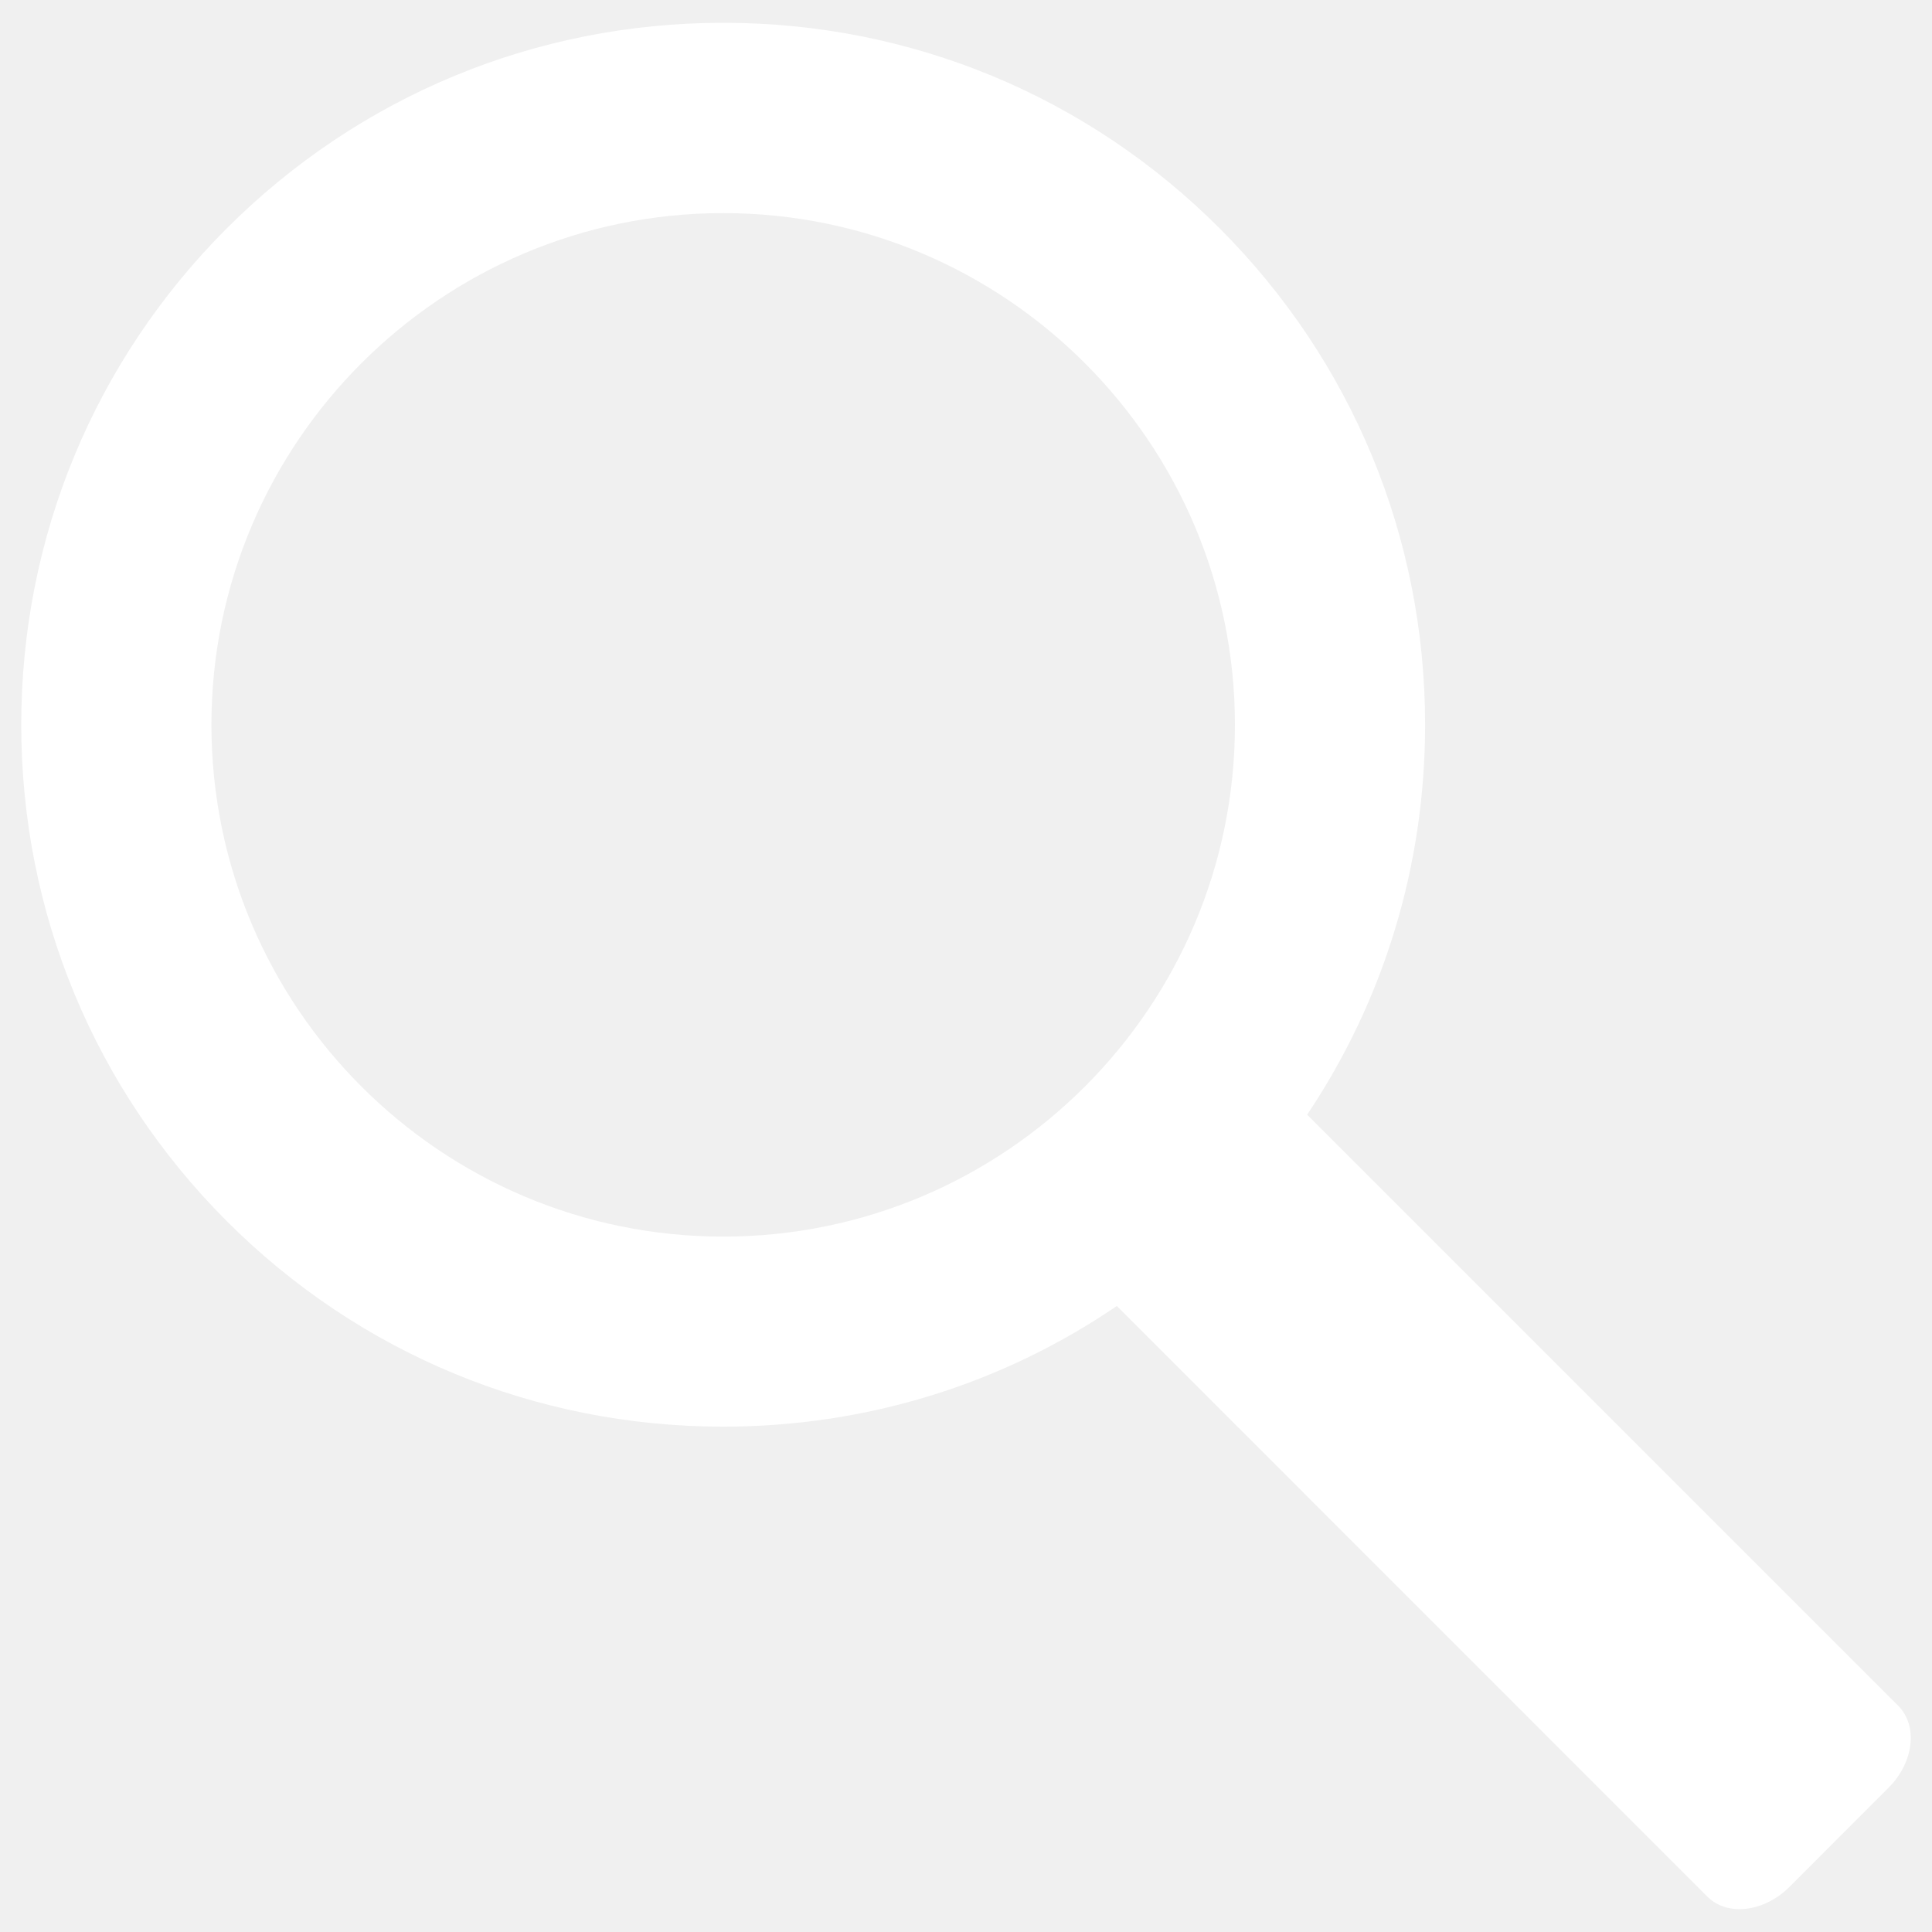
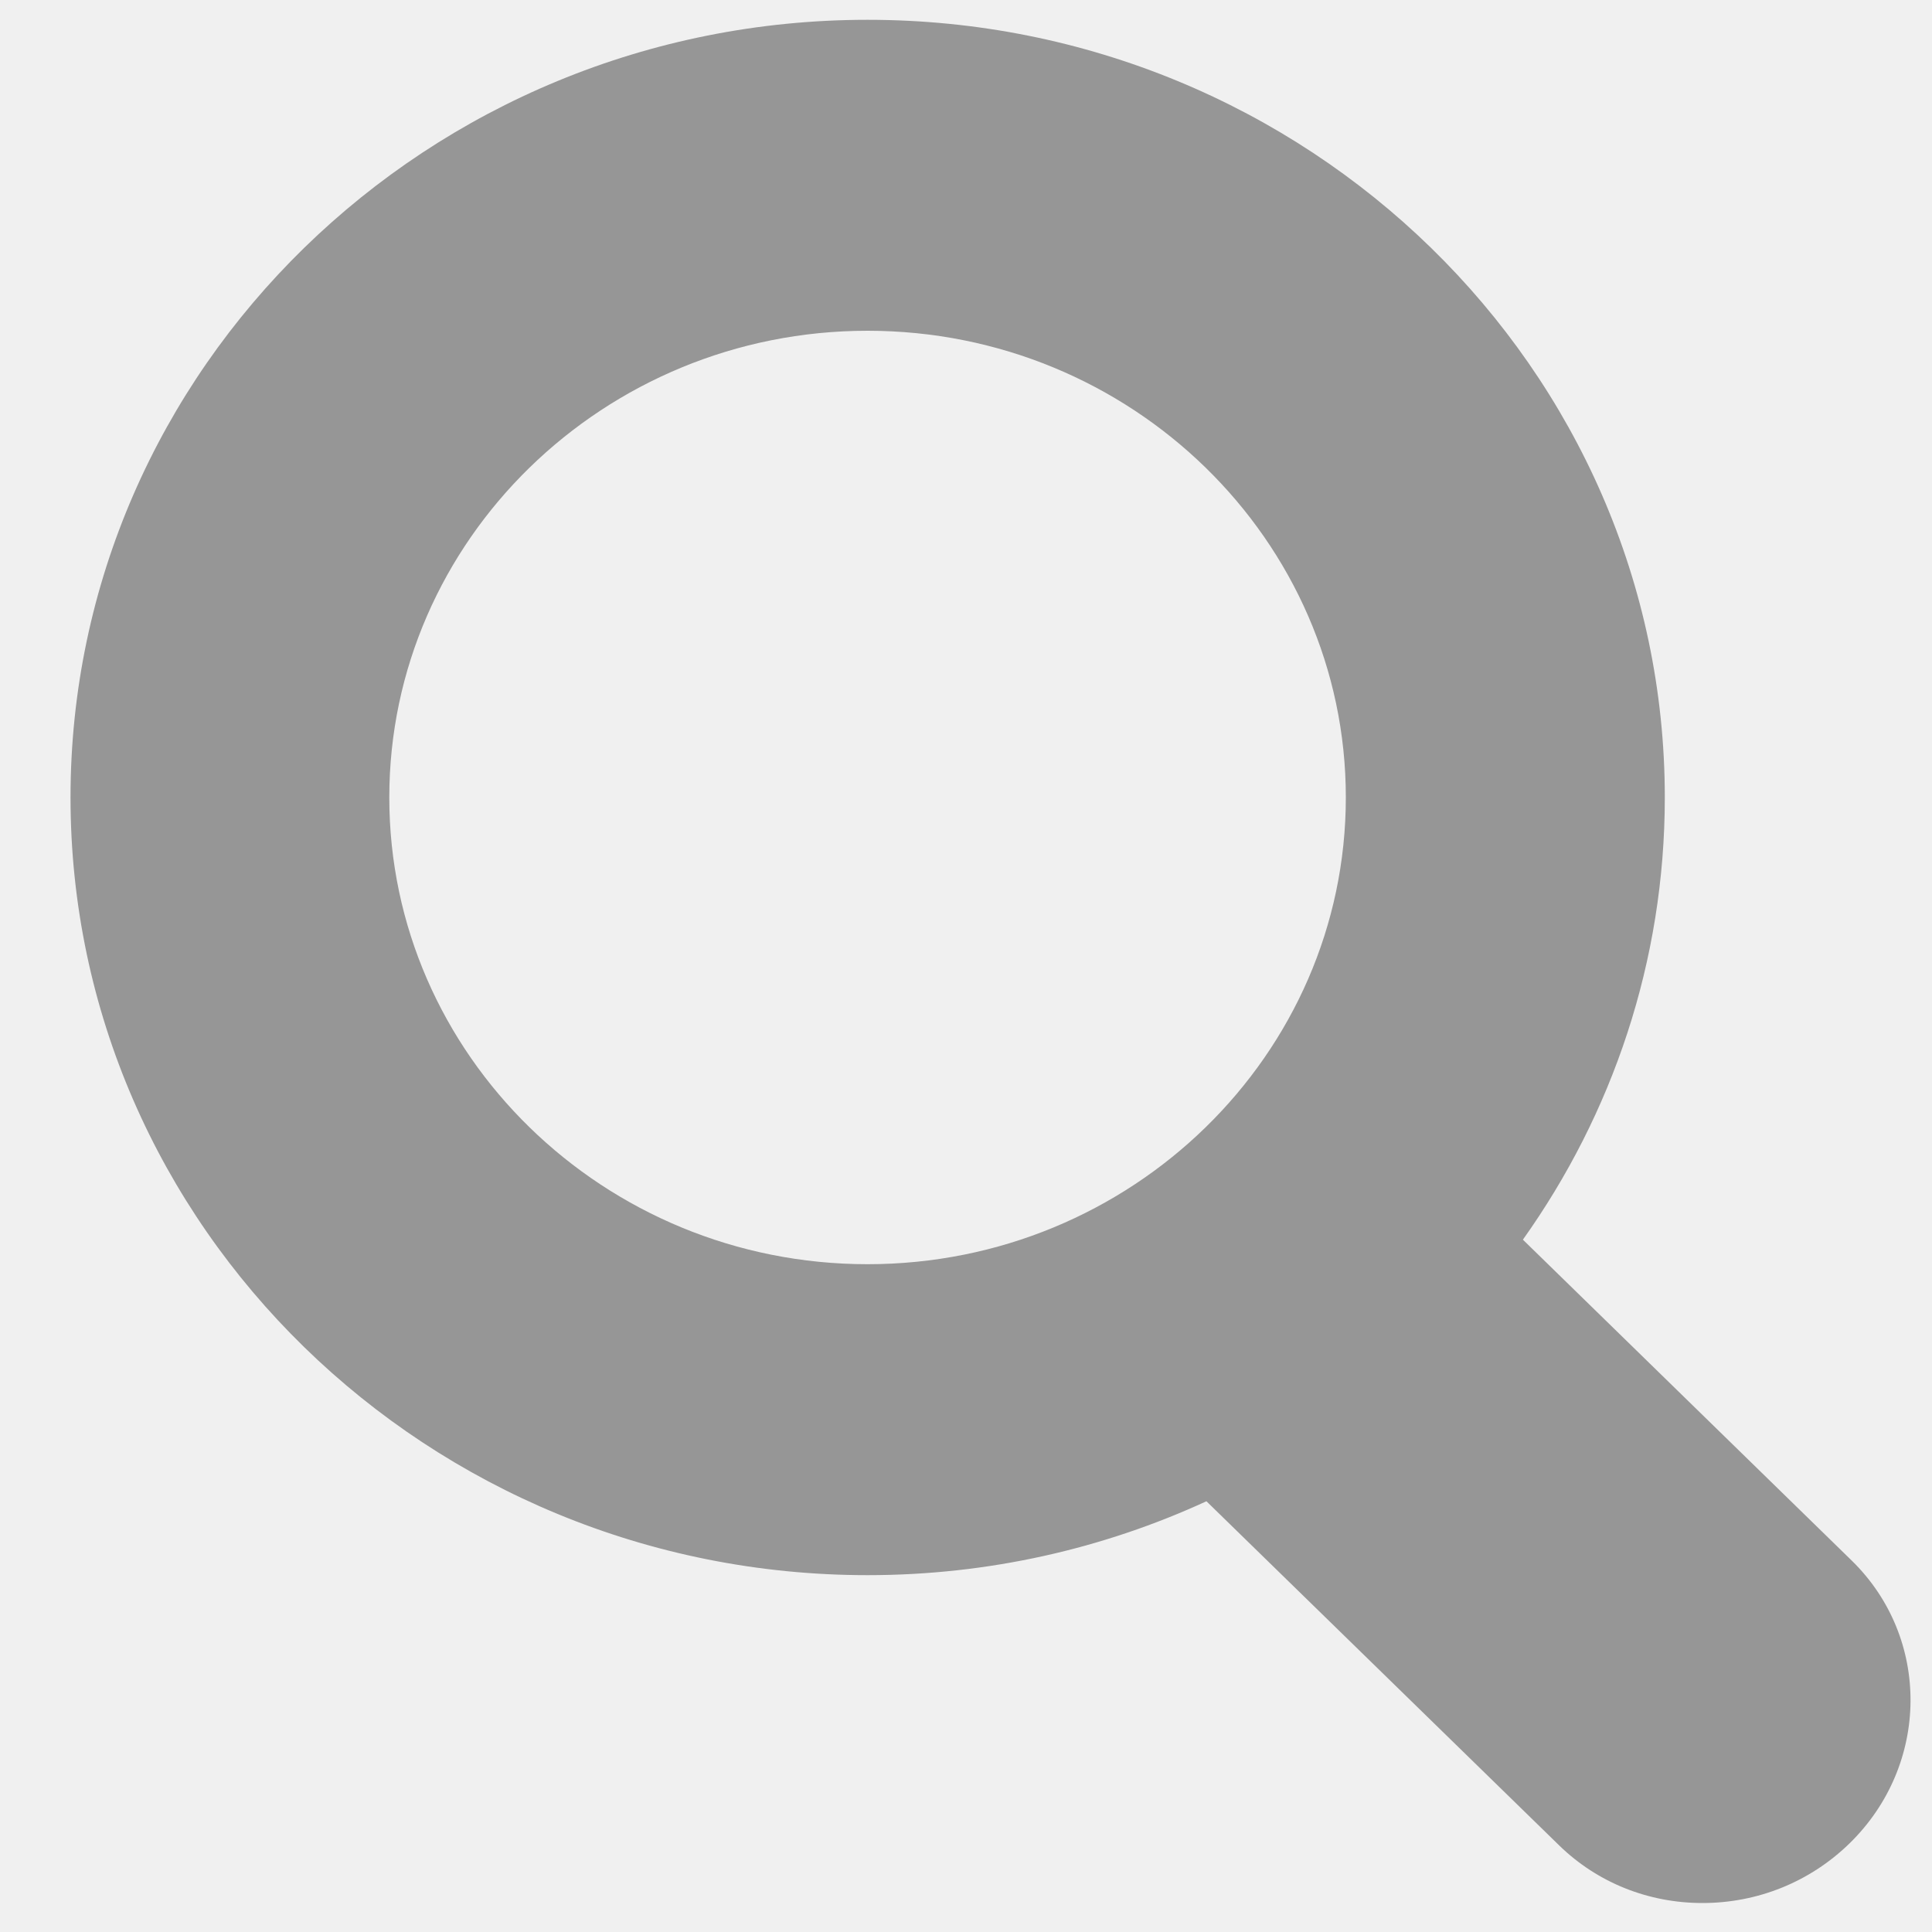
- <svg xmlns="http://www.w3.org/2000/svg" version="1.1" id="Your_Icon" x="0px" y="0px" width="30px" height="30px" viewBox="0 0 30 30" style="enable-background:new 0 0 30 30;" xml:space="preserve">
-   <path style="fill:#FFFFFF;" d="M29.477,26.489l-9.18-9.18c1.191-1.777,1.832-3.867,1.832-6.055c0-2.911-1.133-5.648-3.191-7.709  c-2.059-2.058-4.795-3.191-7.707-3.191S5.582,1.488,3.521,3.546C1.464,5.605,0.33,8.343,0.33,11.255s1.134,5.646,3.191,7.707  c2.06,2.059,4.795,3.191,7.709,3.191c2.211,0,4.323-0.654,6.112-1.874l9.171,9.173c0.309,0.308,0.879,0.24,1.271-0.15l1.541-1.542  C29.718,27.368,29.785,26.798,29.477,26.489z M11.23,19.202c-4.383,0-7.947-3.564-7.947-7.947c0-4.381,3.564-7.946,7.947-7.946  c4.381,0,7.946,3.565,7.946,7.946C19.177,15.638,15.611,19.202,11.23,19.202z" />
+ <svg xmlns="http://www.w3.org/2000/svg" version="1.1" id="Layer_1" x="0px" y="0px" width="20px" height="20px" viewBox="40 40 20 20" enable-background="new 40 40 20 20" xml:space="preserve">
+   <g id="Captions">
+ </g>
+   <g id="Your_Icon">
+     <g>
+       <path fill="#969696" d="M59.169,56.155l-3.404-3.322c0.925-1.3,1.469-2.878,1.469-4.578c0-4.439-3.703-8.05-8.253-8.05    c-4.55,0-8.251,3.611-8.251,8.05c0,4.441,3.701,8.051,8.251,8.051c1.254,0,2.442-0.275,3.508-0.765l3.655,3.566    c0.394,0.382,0.919,0.593,1.48,0.593c0.572,0,1.113-0.219,1.521-0.616C59.98,58.27,59.989,56.956,59.169,56.155z M44.03,48.255    c0-2.663,2.221-4.831,4.951-4.831s4.951,2.168,4.951,4.831c0,2.665-2.222,4.832-4.951,4.832S44.03,50.92,44.03,48.255z" />
+     </g>
+   </g>
</svg>
